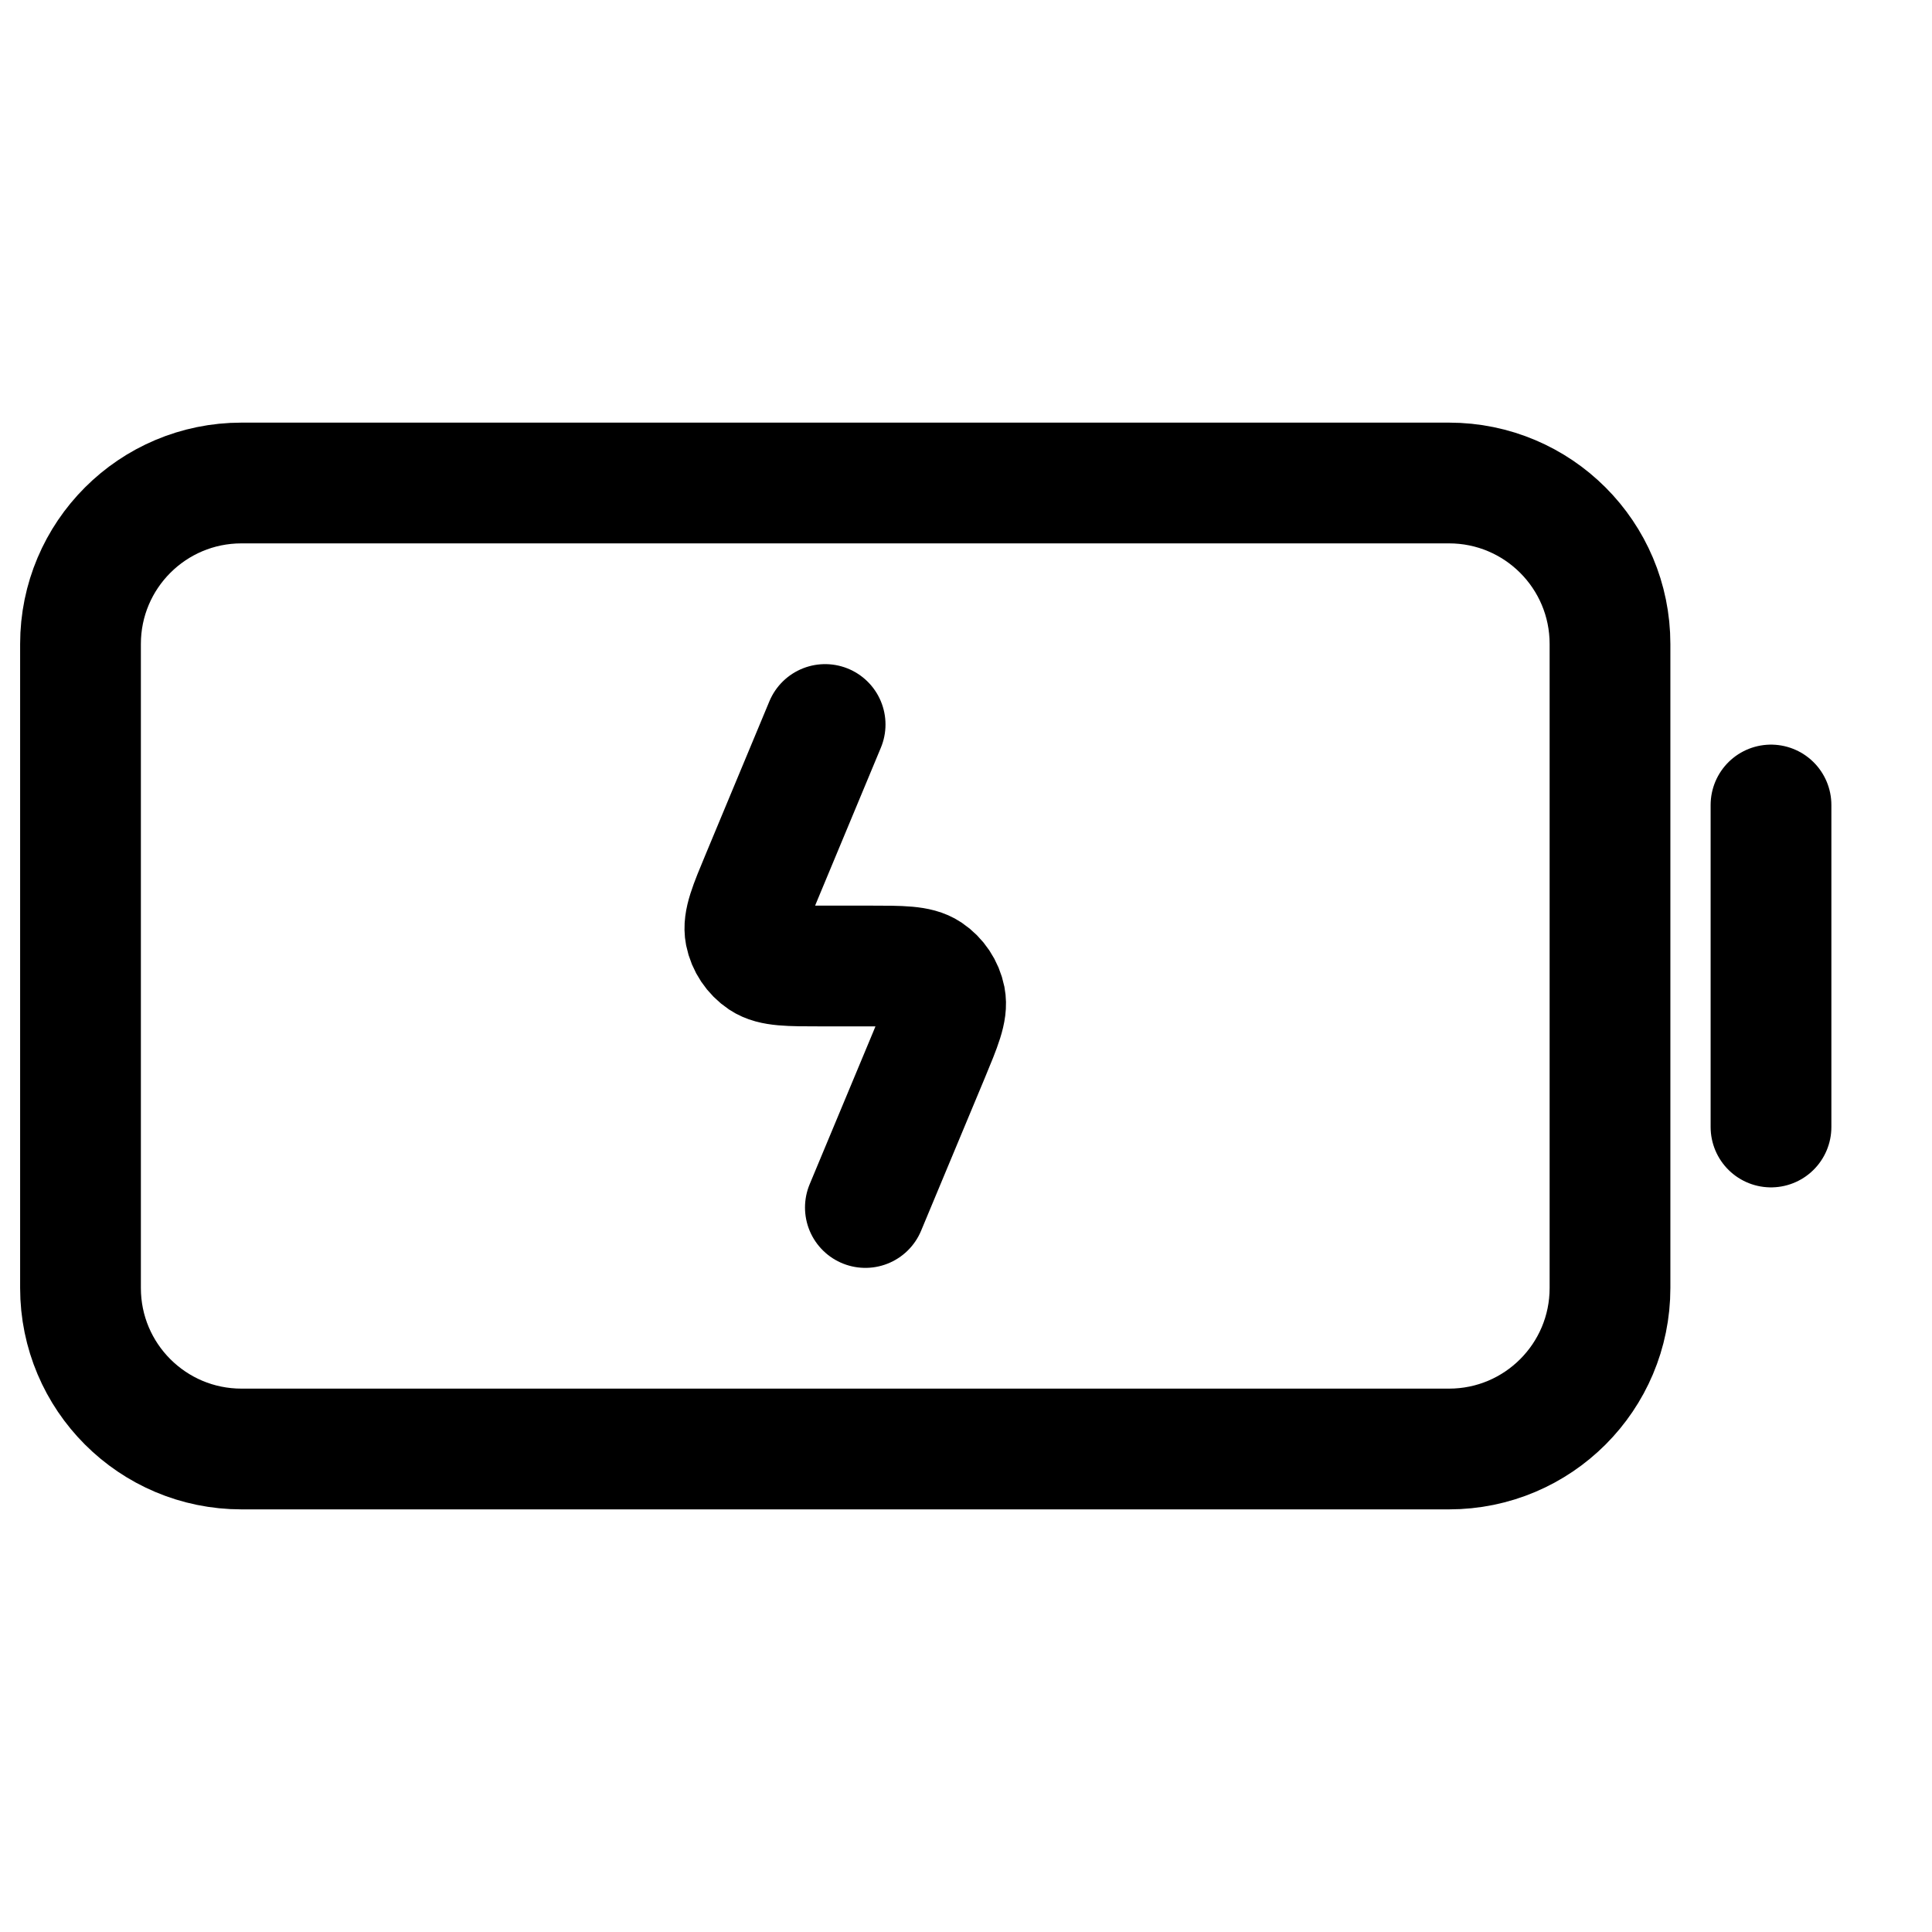
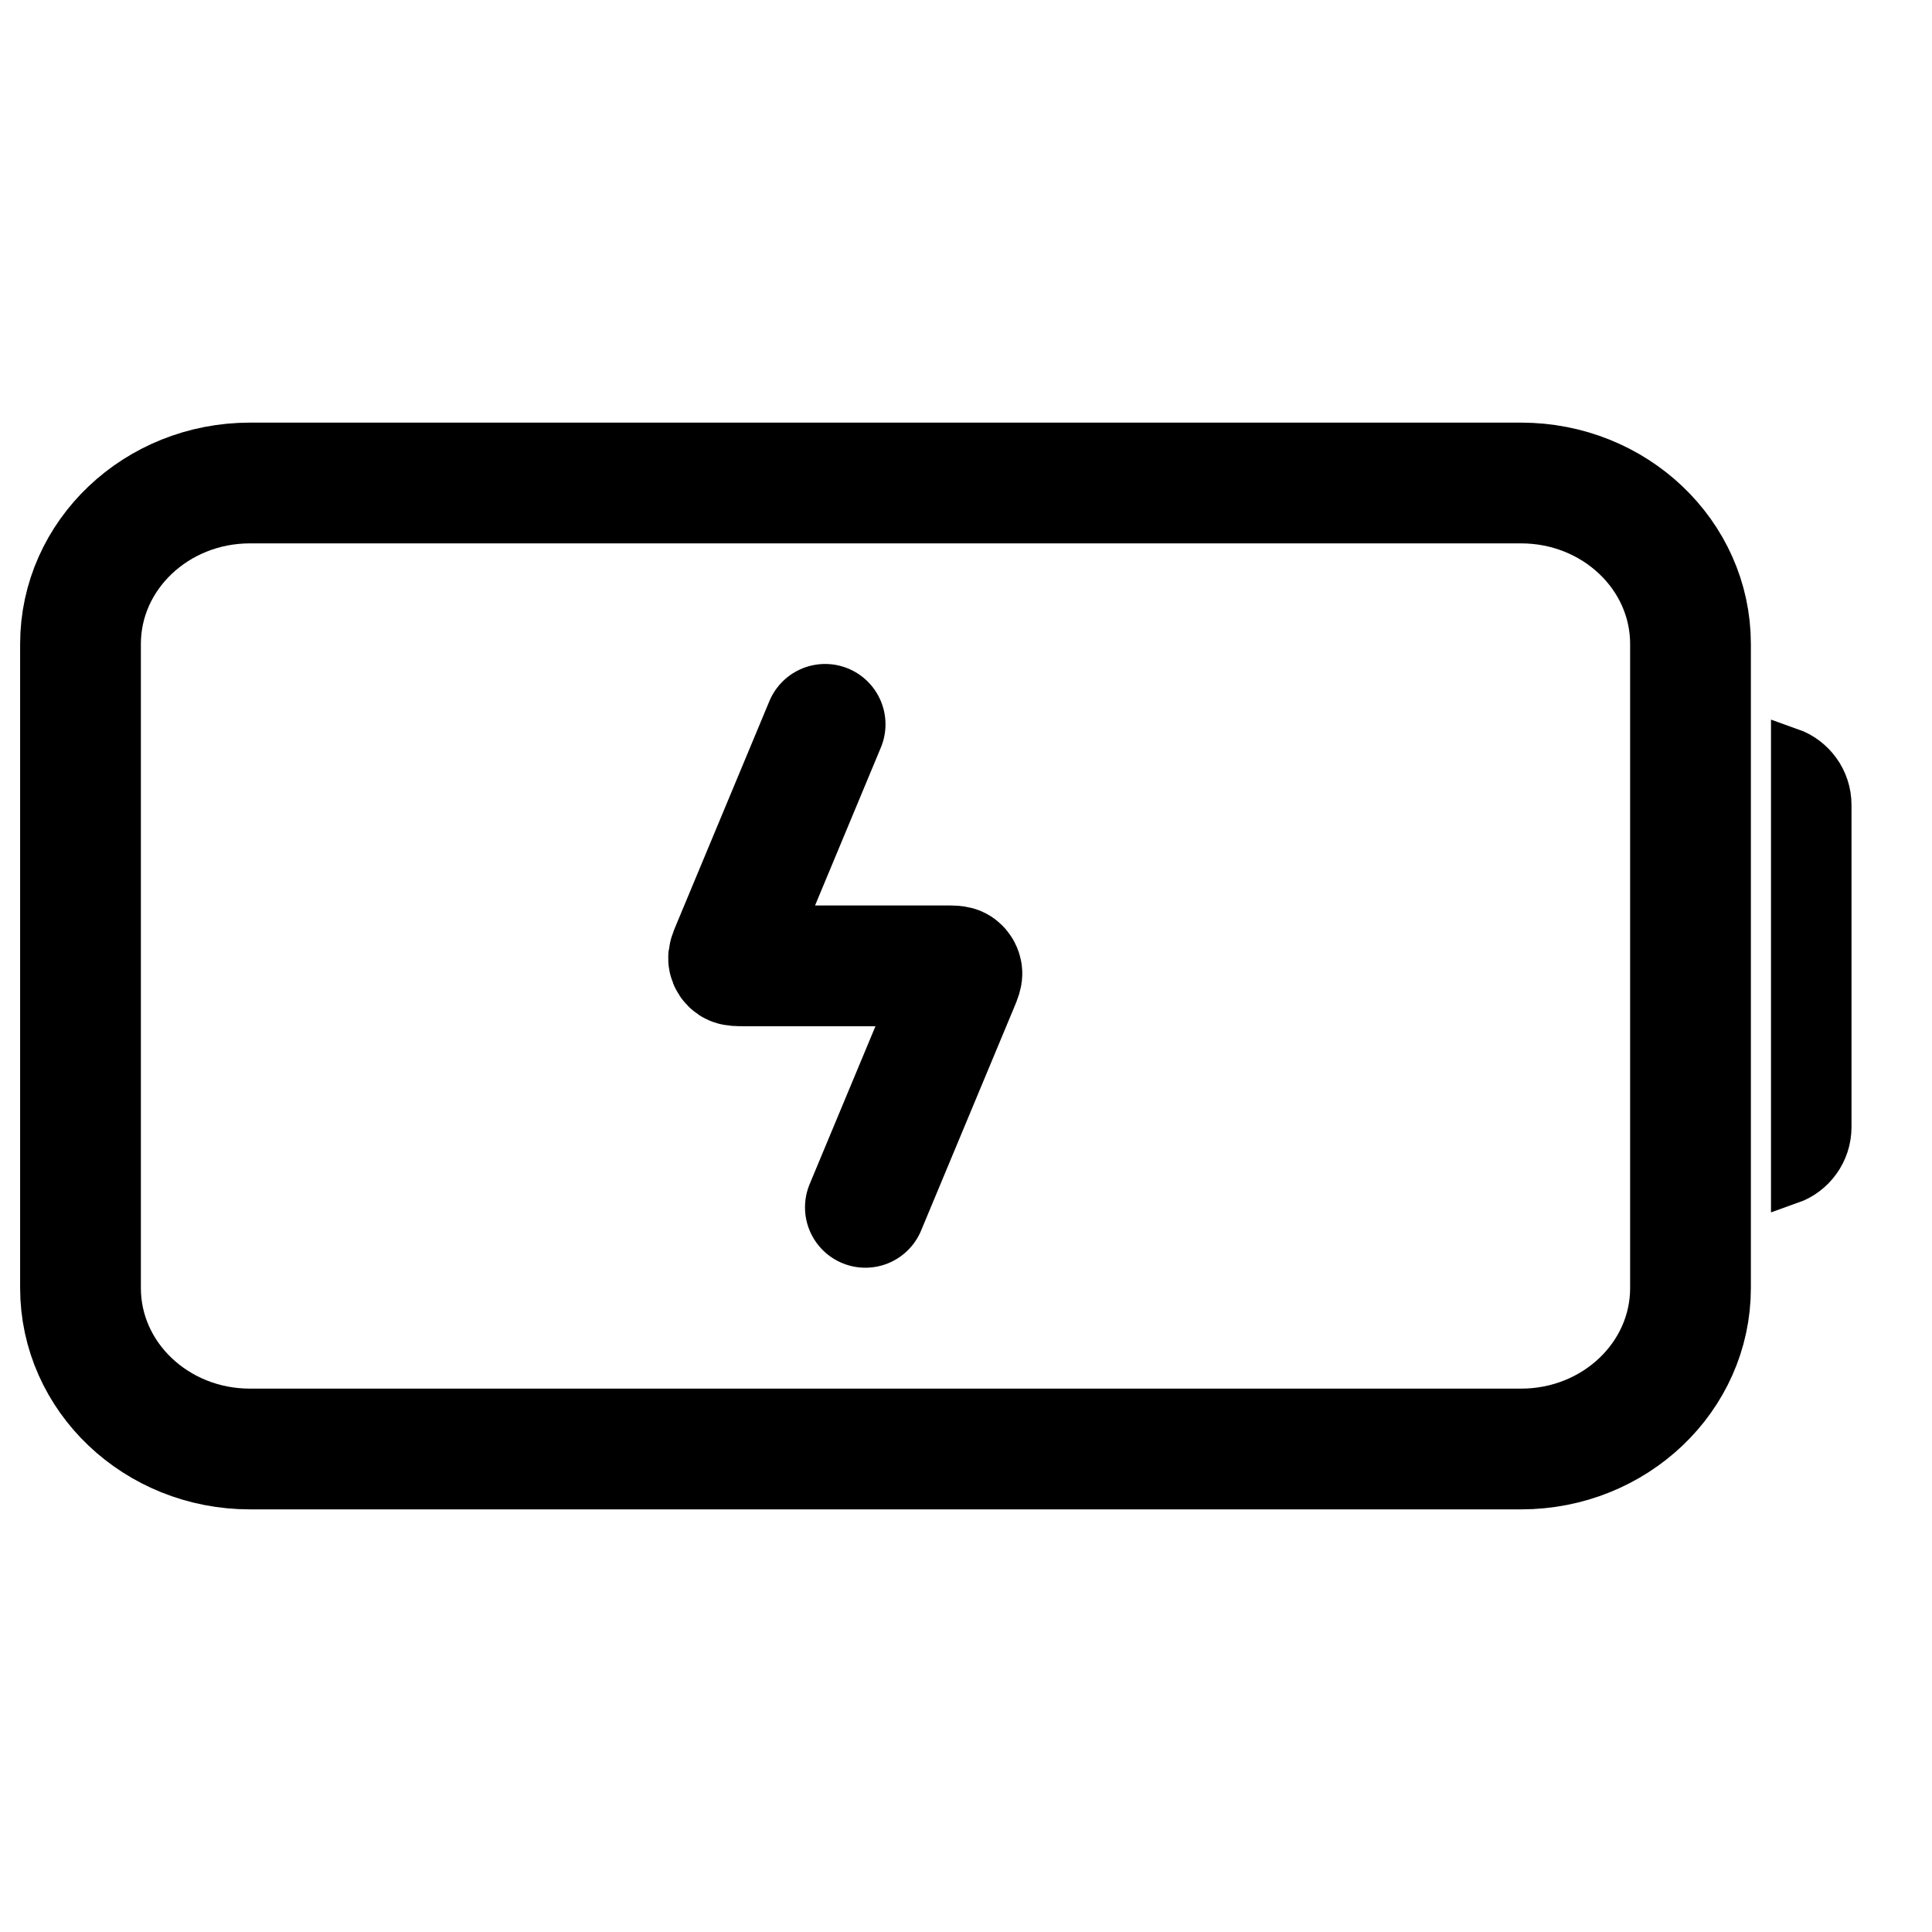
<svg xmlns="http://www.w3.org/2000/svg" width="24" height="24" viewBox="0 0 24 24" fill="none">
  <g clip-path="url(#clip0_1_6558)">
    <path d="M24 0H0V24H24V0Z" fill="white" />
-     <path d="M22 10V14" stroke="black" stroke-width="1.5" stroke-linecap="round" stroke-linejoin="round" />
-     <path d="M1 16V8C1 6.895 1.895 6 3 6H18C19.105 6 20 6.895 20 8V16C20 17.105 19.105 18 18 18H3C1.895 18 1 17.105 1 16Z" stroke="black" stroke-width="1.5" />
-     <path d="M10.25 9L9.462 10.892C9.307 11.263 9.23 11.448 9.259 11.597C9.285 11.727 9.362 11.842 9.472 11.916C9.598 12 9.799 12 10.2 12H10.8C11.201 12 11.402 12 11.528 12.084C11.638 12.158 11.715 12.273 11.741 12.403C11.77 12.552 11.693 12.737 11.539 13.108L10.75 15" stroke="black" stroke-width="1.5" stroke-linecap="round" stroke-linejoin="round" />
+     <path d="M1 16V8C1 6.895 1.943 6 3.105 6H18.895C20.058 6 21 6.895 21 8V16C21 17.105 20.058 18 18.895 18H3.105C1.943 18 1 17.105 1 16Z" stroke="black" stroke-width="1.5" />
+     <path d="M10.25 8.998L9.092 11.777C9.061 11.851 9.046 11.888 9.052 11.917C9.057 11.944 9.072 11.966 9.094 11.981C9.12 11.998 9.16 11.998 9.24 11.998H11.76C11.84 11.998 11.88 11.998 11.906 12.015C11.928 12.03 11.943 12.053 11.948 12.079C11.954 12.108 11.939 12.146 11.908 12.22L10.75 14.998" stroke="black" stroke-width="1.5" stroke-linecap="round" stroke-linejoin="round" />
+     <path d="M22.75 10V14C22.75 14.327 22.541 14.604 22.25 14.707V9.293C22.541 9.396 22.75 9.673 22.75 10Z" stroke="black" stroke-width="0.5" />
  </g>
  <defs>
    <clipPath id="clip0_1_6558">
      <rect width="24" height="24" fill="white" />
    </clipPath>
  </defs>
</svg>
